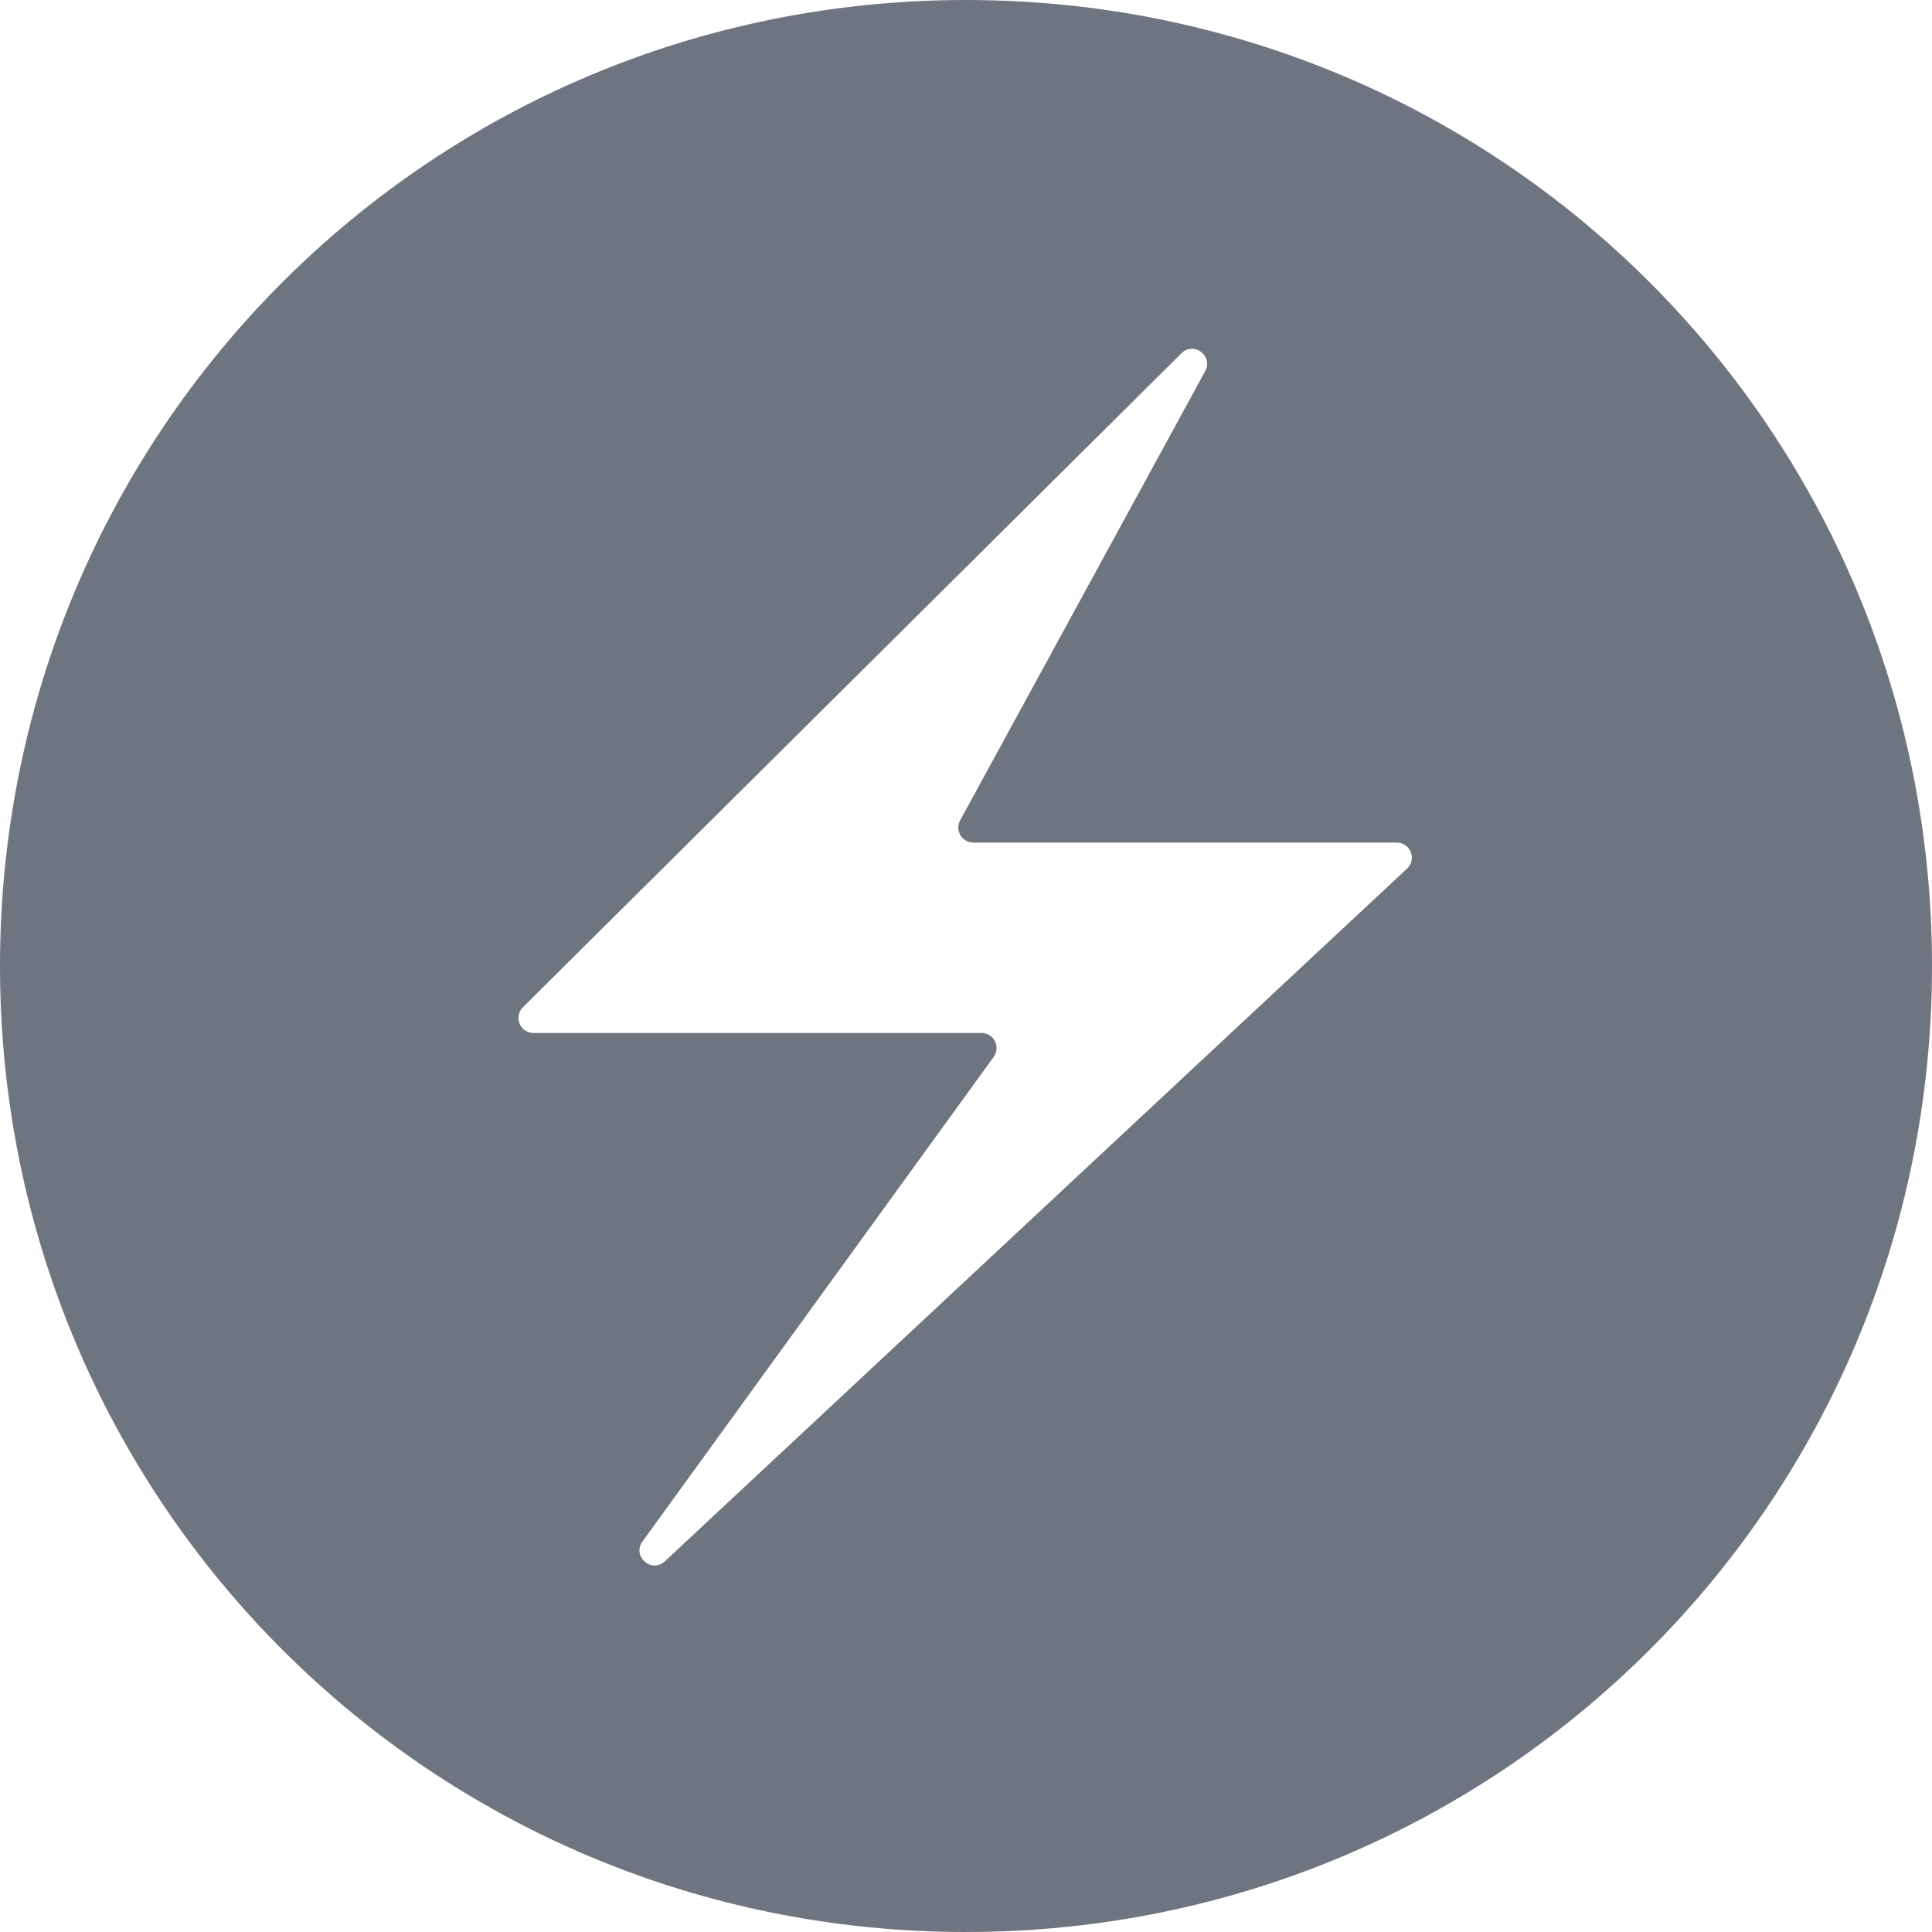
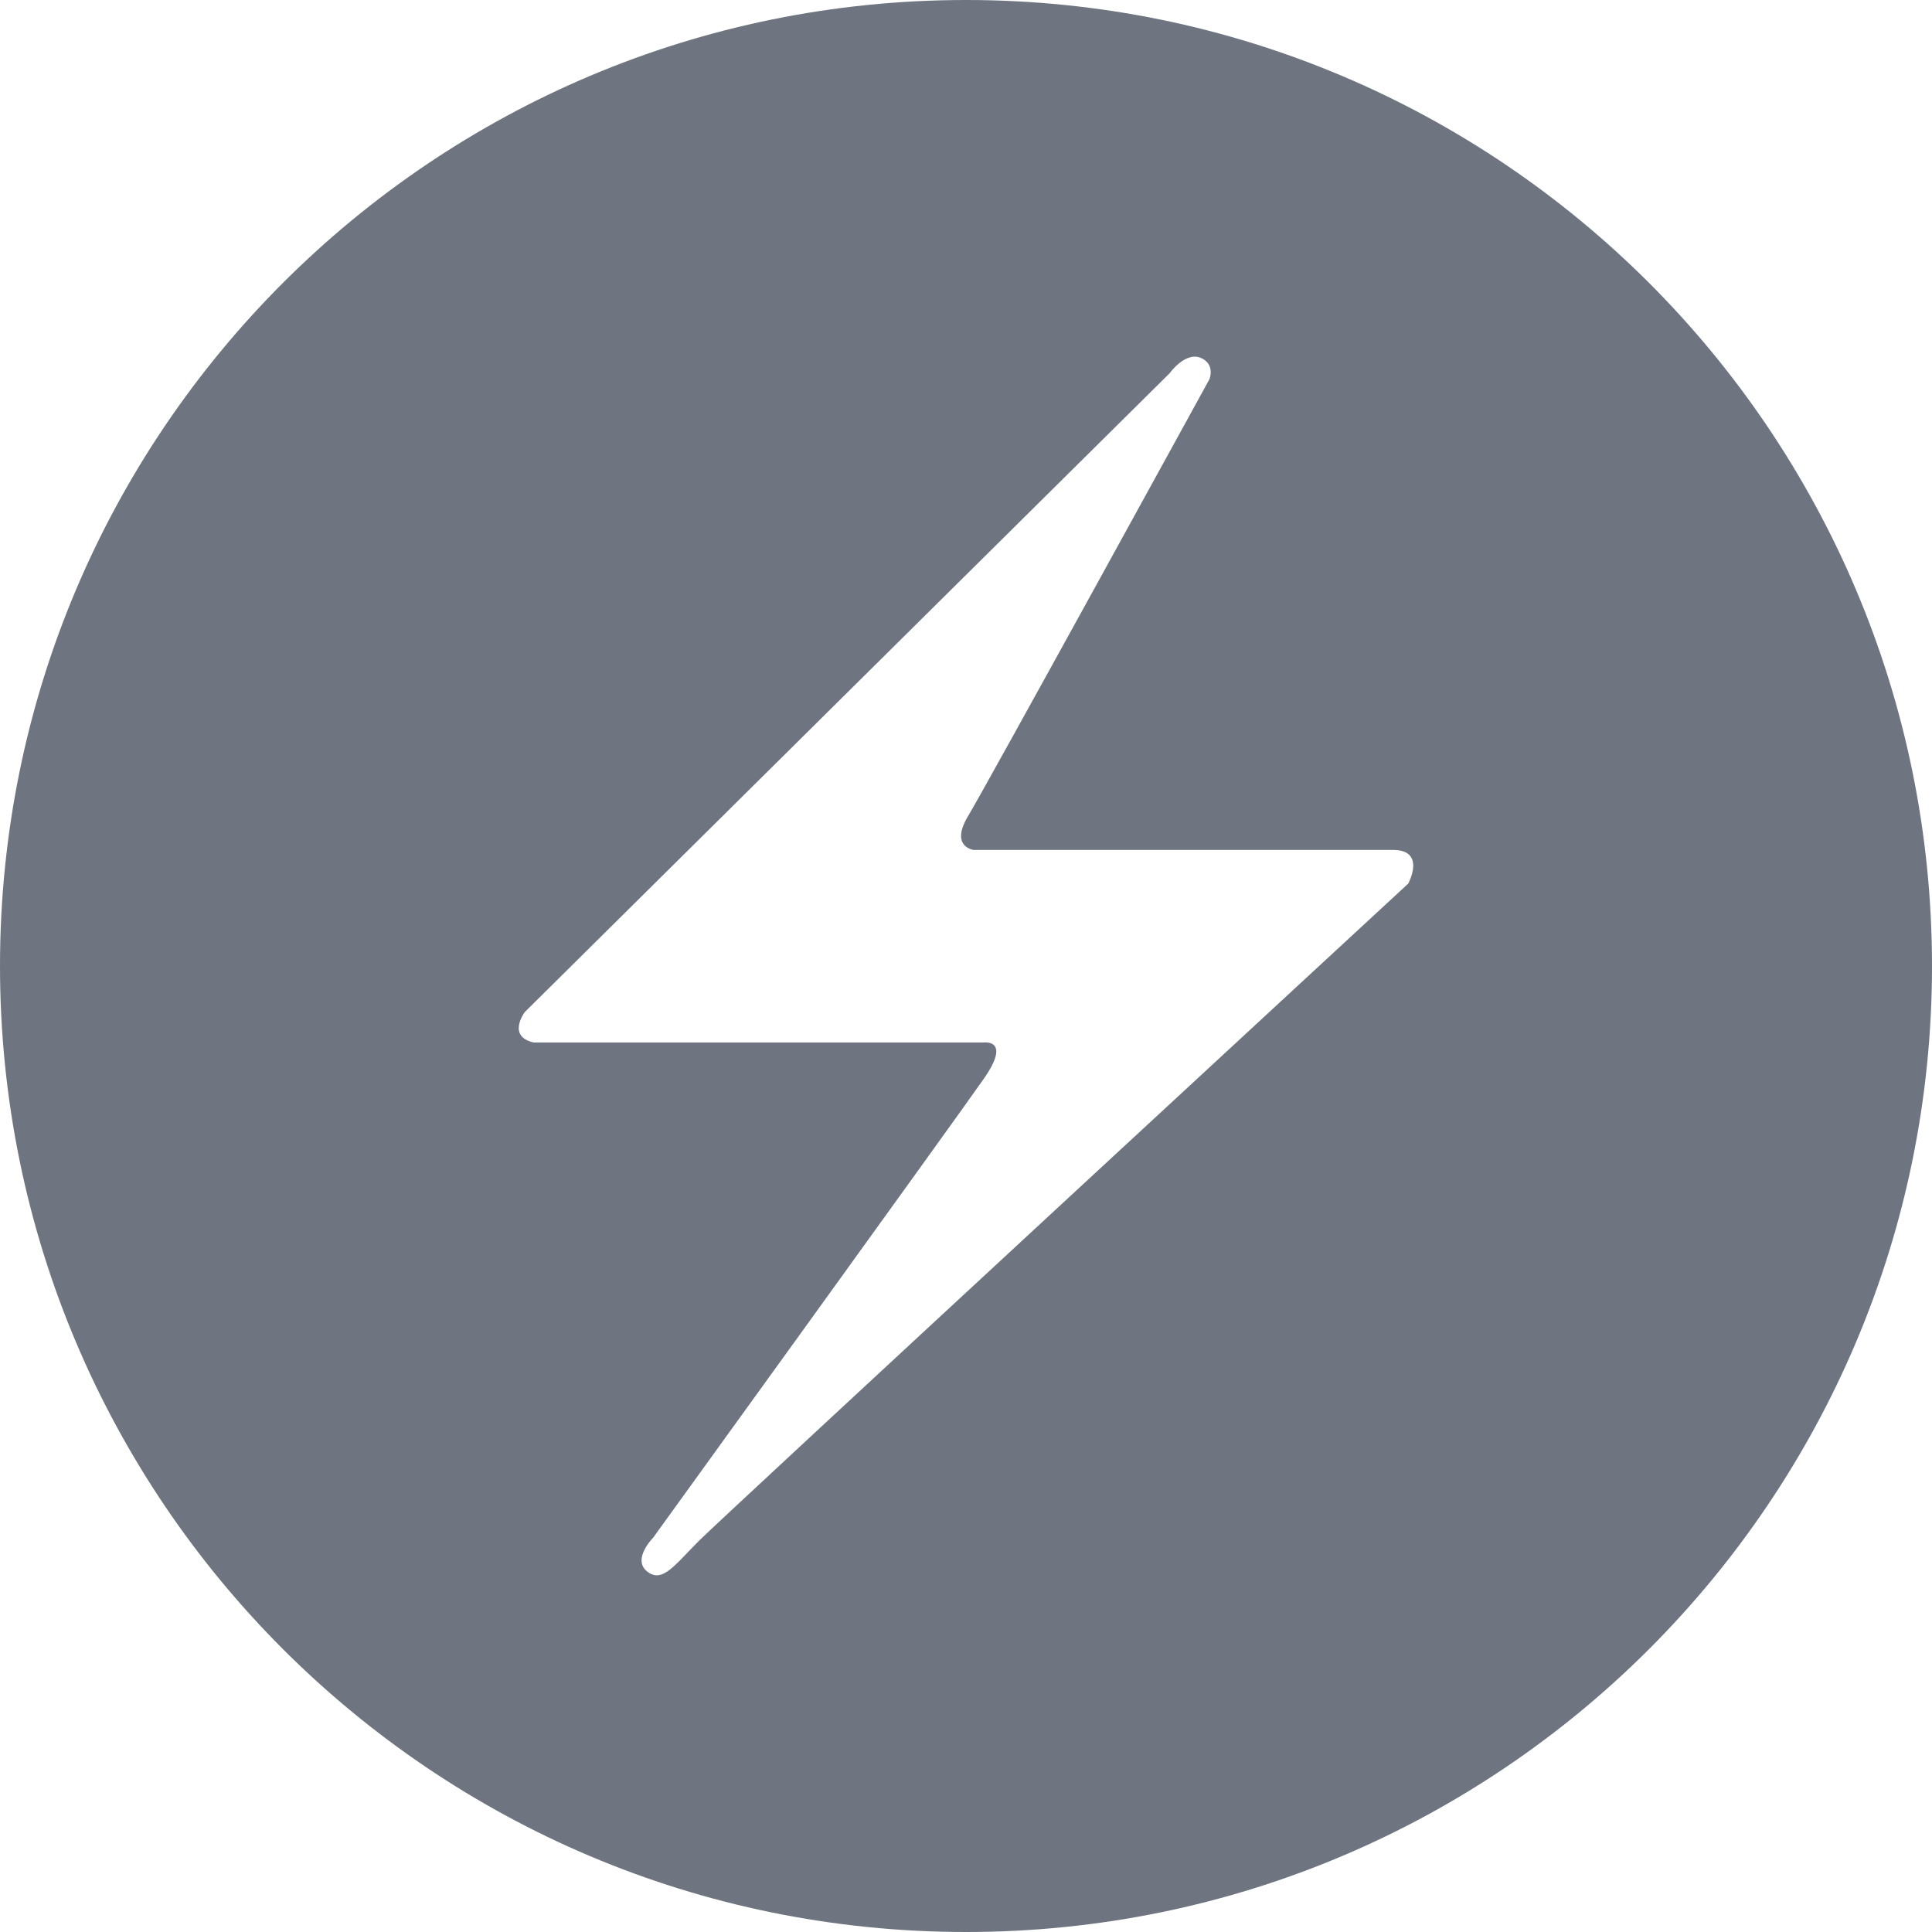
- <svg xmlns="http://www.w3.org/2000/svg" role="img" viewBox="0 0 24 24">
-   <path fill="#6F7580" d="M12 0C5.352 0 0 5.352 0 12s5.352 12 12 12 12-5.352 12-12S18.648 0 12 0zm2.8 4.333c.13-.004.248.136.171.278l-3.044 5.58a.187.187 0 00.164.276h5.26c.17 0 .252.207.128.323l-9.22 8.605c-.165.154-.41-.063-.278-.246l4.364-6.021a.187.187 0 00-.151-.296H6.627a.187.187 0 01-.131-.32l8.18-8.123a.182.182 0 01.125-.056z" />
+ <svg xmlns="http://www.w3.org/2000/svg" id="uuid-0d161ba3-e0f7-47d2-bcd7-33475b0b547b" viewBox="0 0 128 128">
+   <path d="m64,0C28.65,0,0,28.65,0,64s28.65,64,64,64,64-28.65,64-64S99.35,0,64,0Zm29.3,58.54s-45.37,41.92-46.99,43.54c-1.62,1.62-2.43,2.84-3.44,2.03s.4-2.23.4-2.23c0,0,20.05-27.74,21.91-30.41,1.86-2.66,0-2.4,0-2.4h-29.81c-1.82-.4-.6-2.02-.6-2.02l42.73-42.33s1.01-1.42,2.03-1.02c1.01.41.6,1.42.6,1.42,0,0-14.78,26.94-16,28.96-1.21,2.03.37,2.23.37,2.23h27.79c2.22,0,1.01,2.23,1.01,2.23Z" style="fill:#6f7580;" />
</svg>
